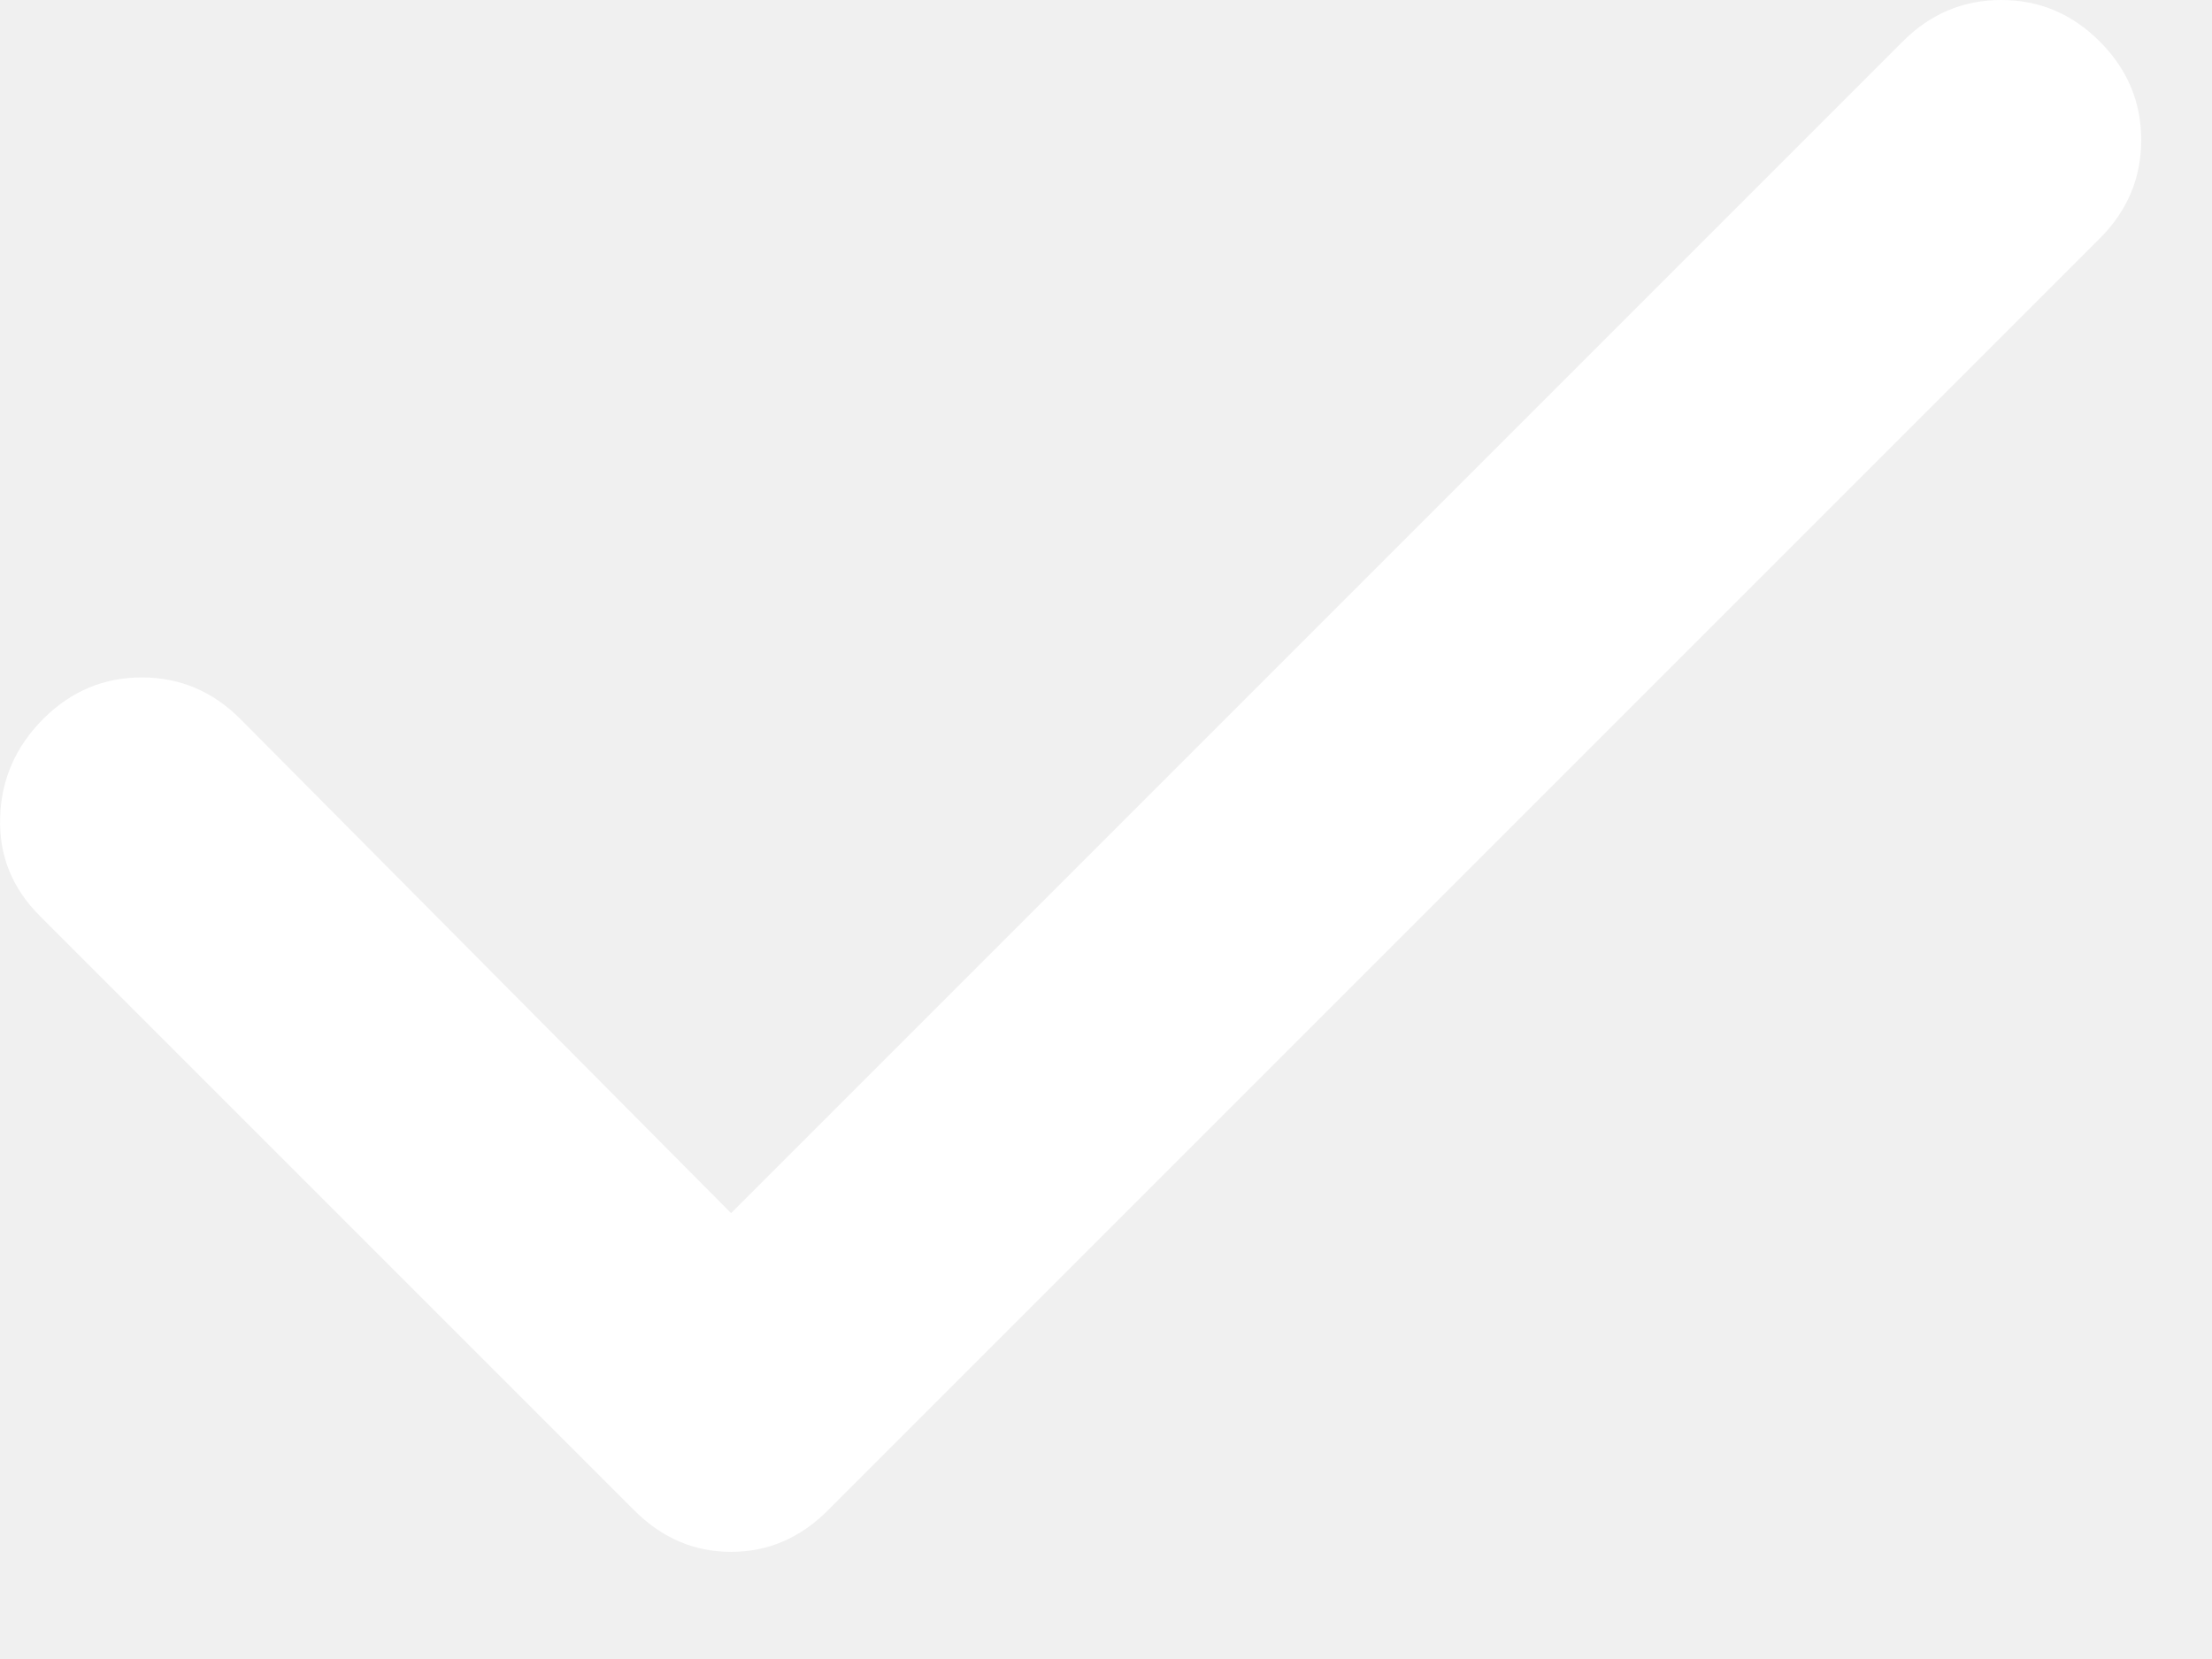
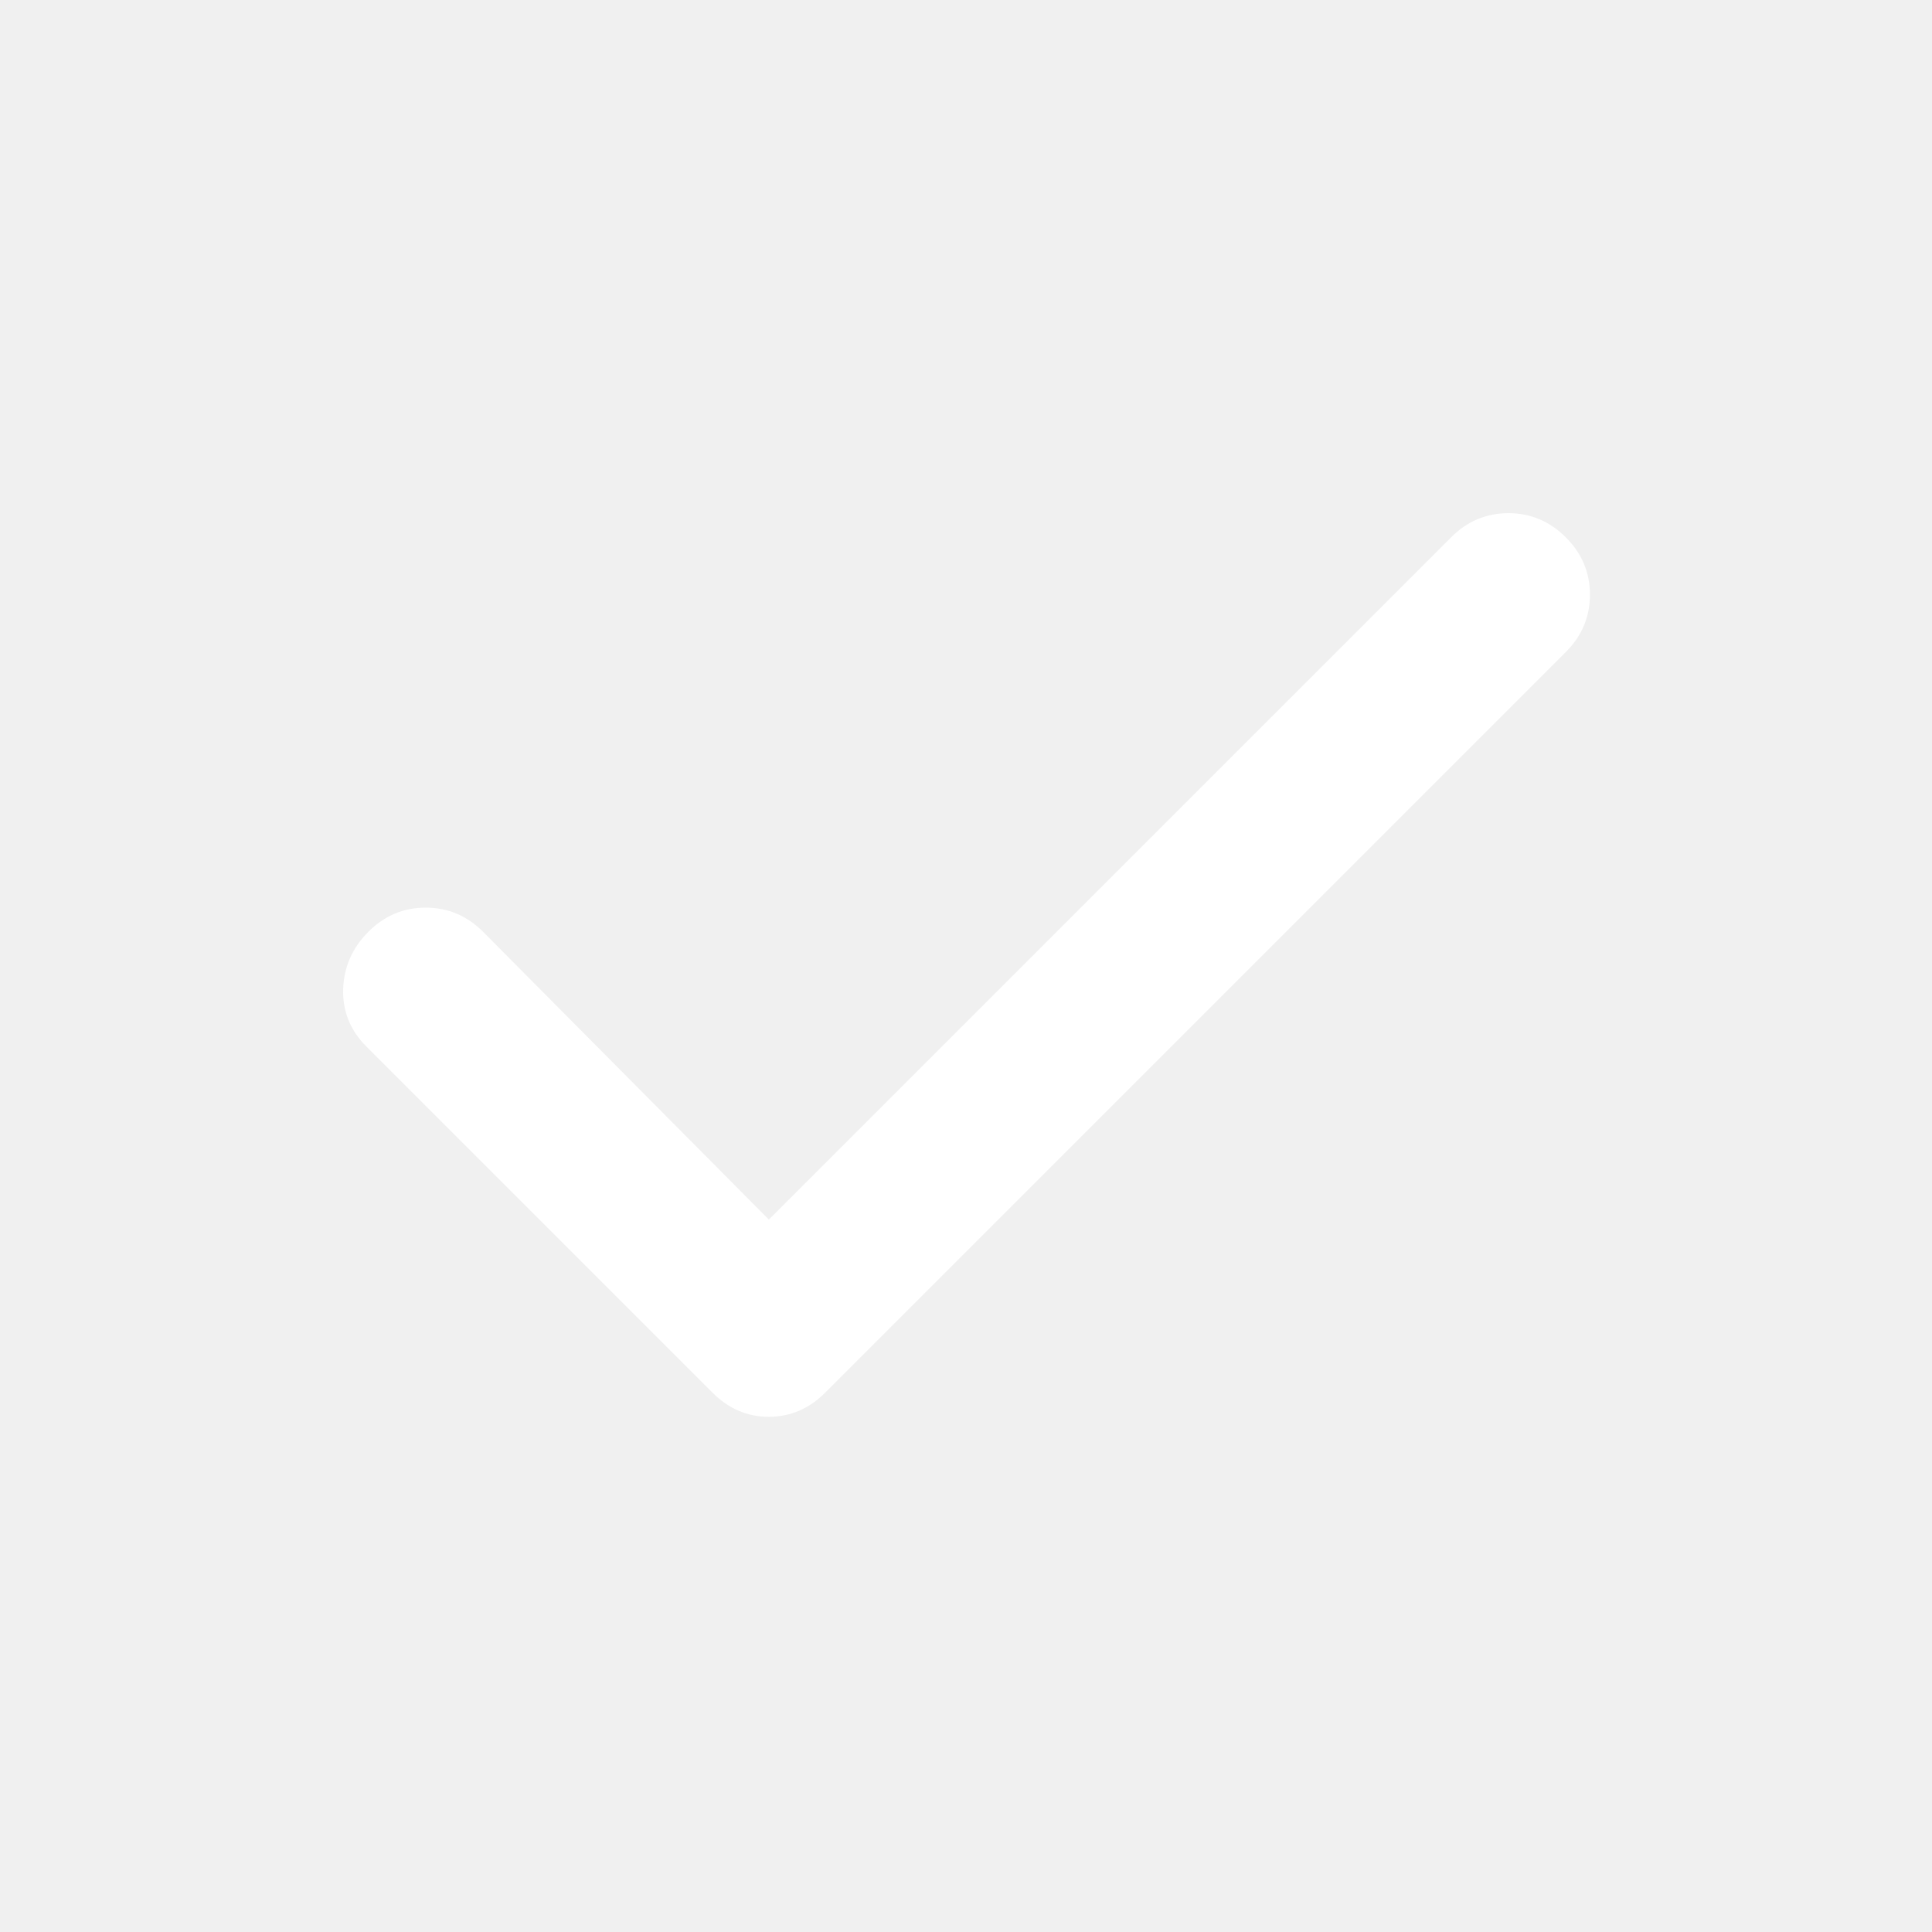
- <svg xmlns="http://www.w3.org/2000/svg" width="16" height="12" viewBox="0 0 16 12" fill="none">
-   <path d="M5.288 8.775L13.763 0.3C13.963 0.1 14.2 0 14.476 0C14.751 0 14.988 0.1 15.188 0.3C15.388 0.5 15.488 0.738 15.488 1.012C15.488 1.288 15.388 1.525 15.188 1.725L5.988 10.925C5.788 11.125 5.555 11.225 5.288 11.225C5.021 11.225 4.788 11.125 4.588 10.925L0.288 6.625C0.088 6.425 -0.008 6.188 0.001 5.912C0.009 5.638 0.113 5.4 0.313 5.2C0.513 5 0.75 4.9 1.026 4.9C1.3 4.9 1.538 5 1.738 5.2L5.288 8.775Z" fill="white" />
+ <svg xmlns="http://www.w3.org/2000/svg" width="24" height="24" viewBox="0 0 24 24" fill="none">
+   <mask id="mask0_71766_6017" style="mask-type:alpha" maskUnits="userSpaceOnUse" x="0" y="0" width="24" height="24">
+     <rect width="24" height="24" fill="#D9D9D9" />
+   </mask>
+   <g mask="url(#mask0_71766_6017)">
+     <path d="M9.551 15.15L18.026 6.675C18.226 6.475 18.463 6.375 18.738 6.375C19.013 6.375 19.251 6.475 19.451 6.675C19.651 6.875 19.751 7.112 19.751 7.388C19.751 7.662 19.651 7.9 19.451 8.1L10.251 17.3C10.051 17.5 9.817 17.6 9.551 17.6C9.284 17.6 9.051 17.5 8.851 17.3L4.551 13C4.351 12.8 4.255 12.562 4.263 12.287C4.272 12.012 4.376 11.775 4.576 11.575C4.776 11.375 5.013 11.275 5.288 11.275C5.563 11.275 5.801 11.375 6.001 11.575L9.551 15.15Z" fill="white" />
+   </g>
</svg>
